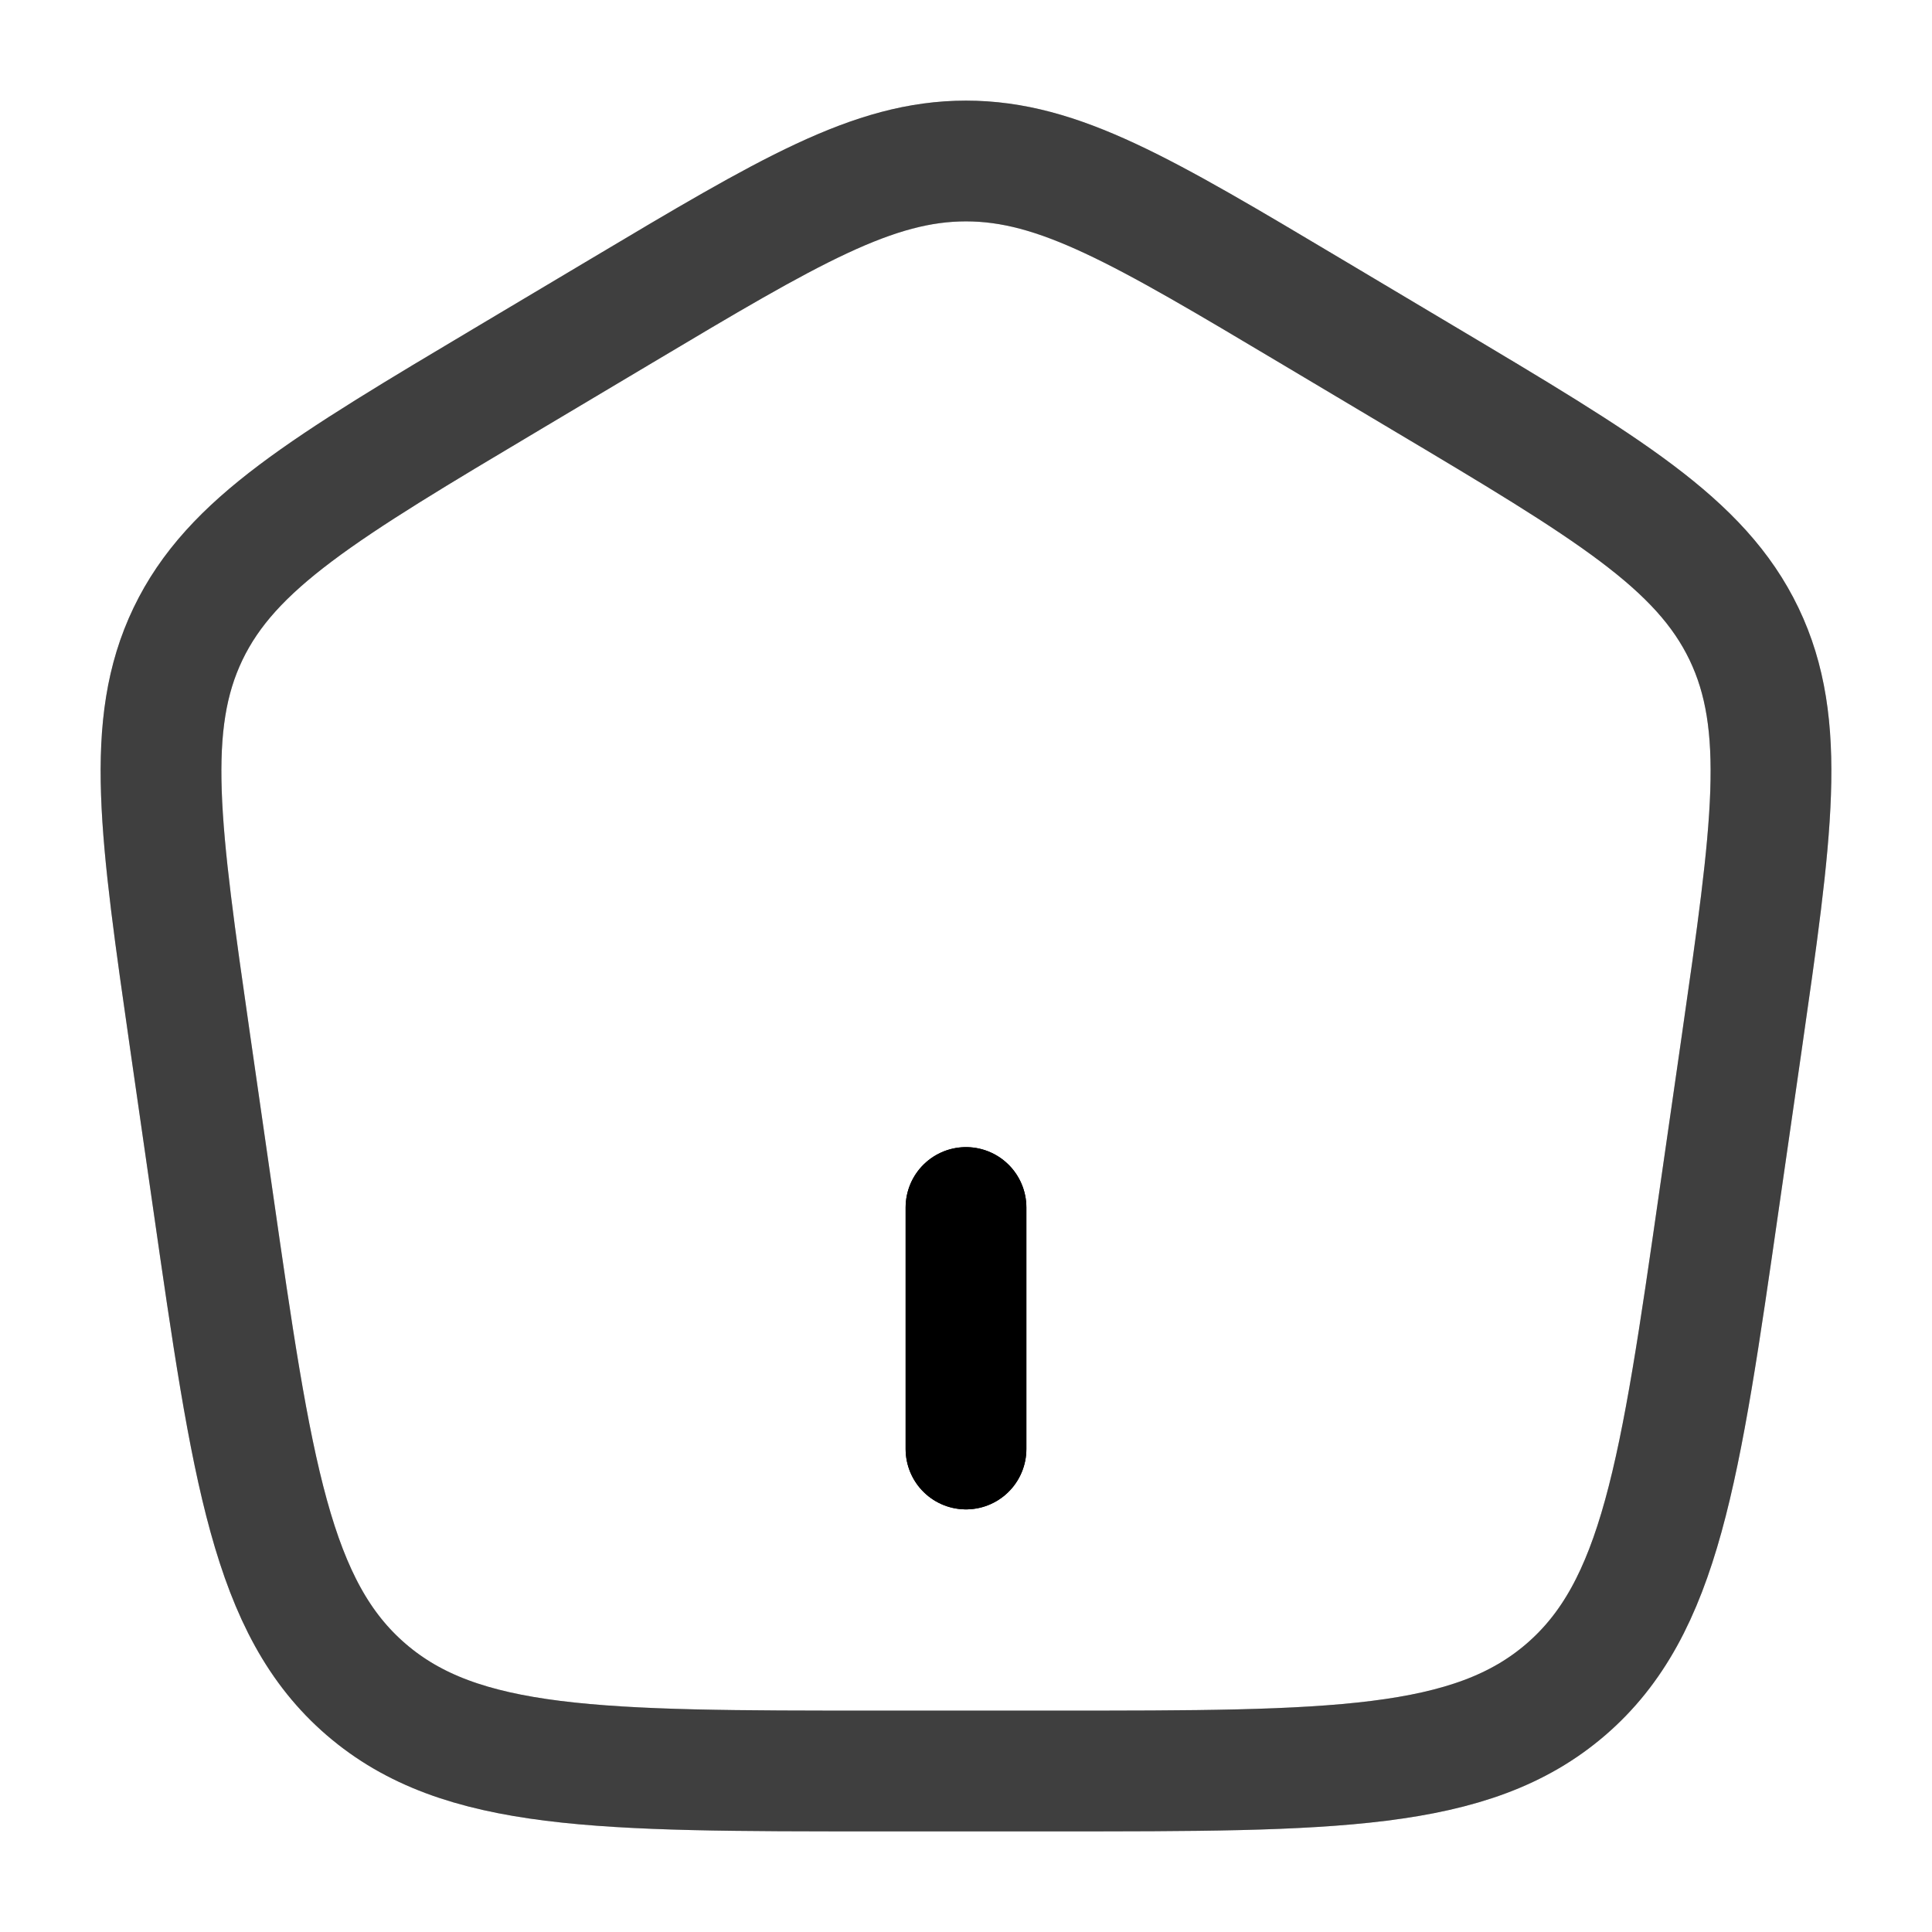
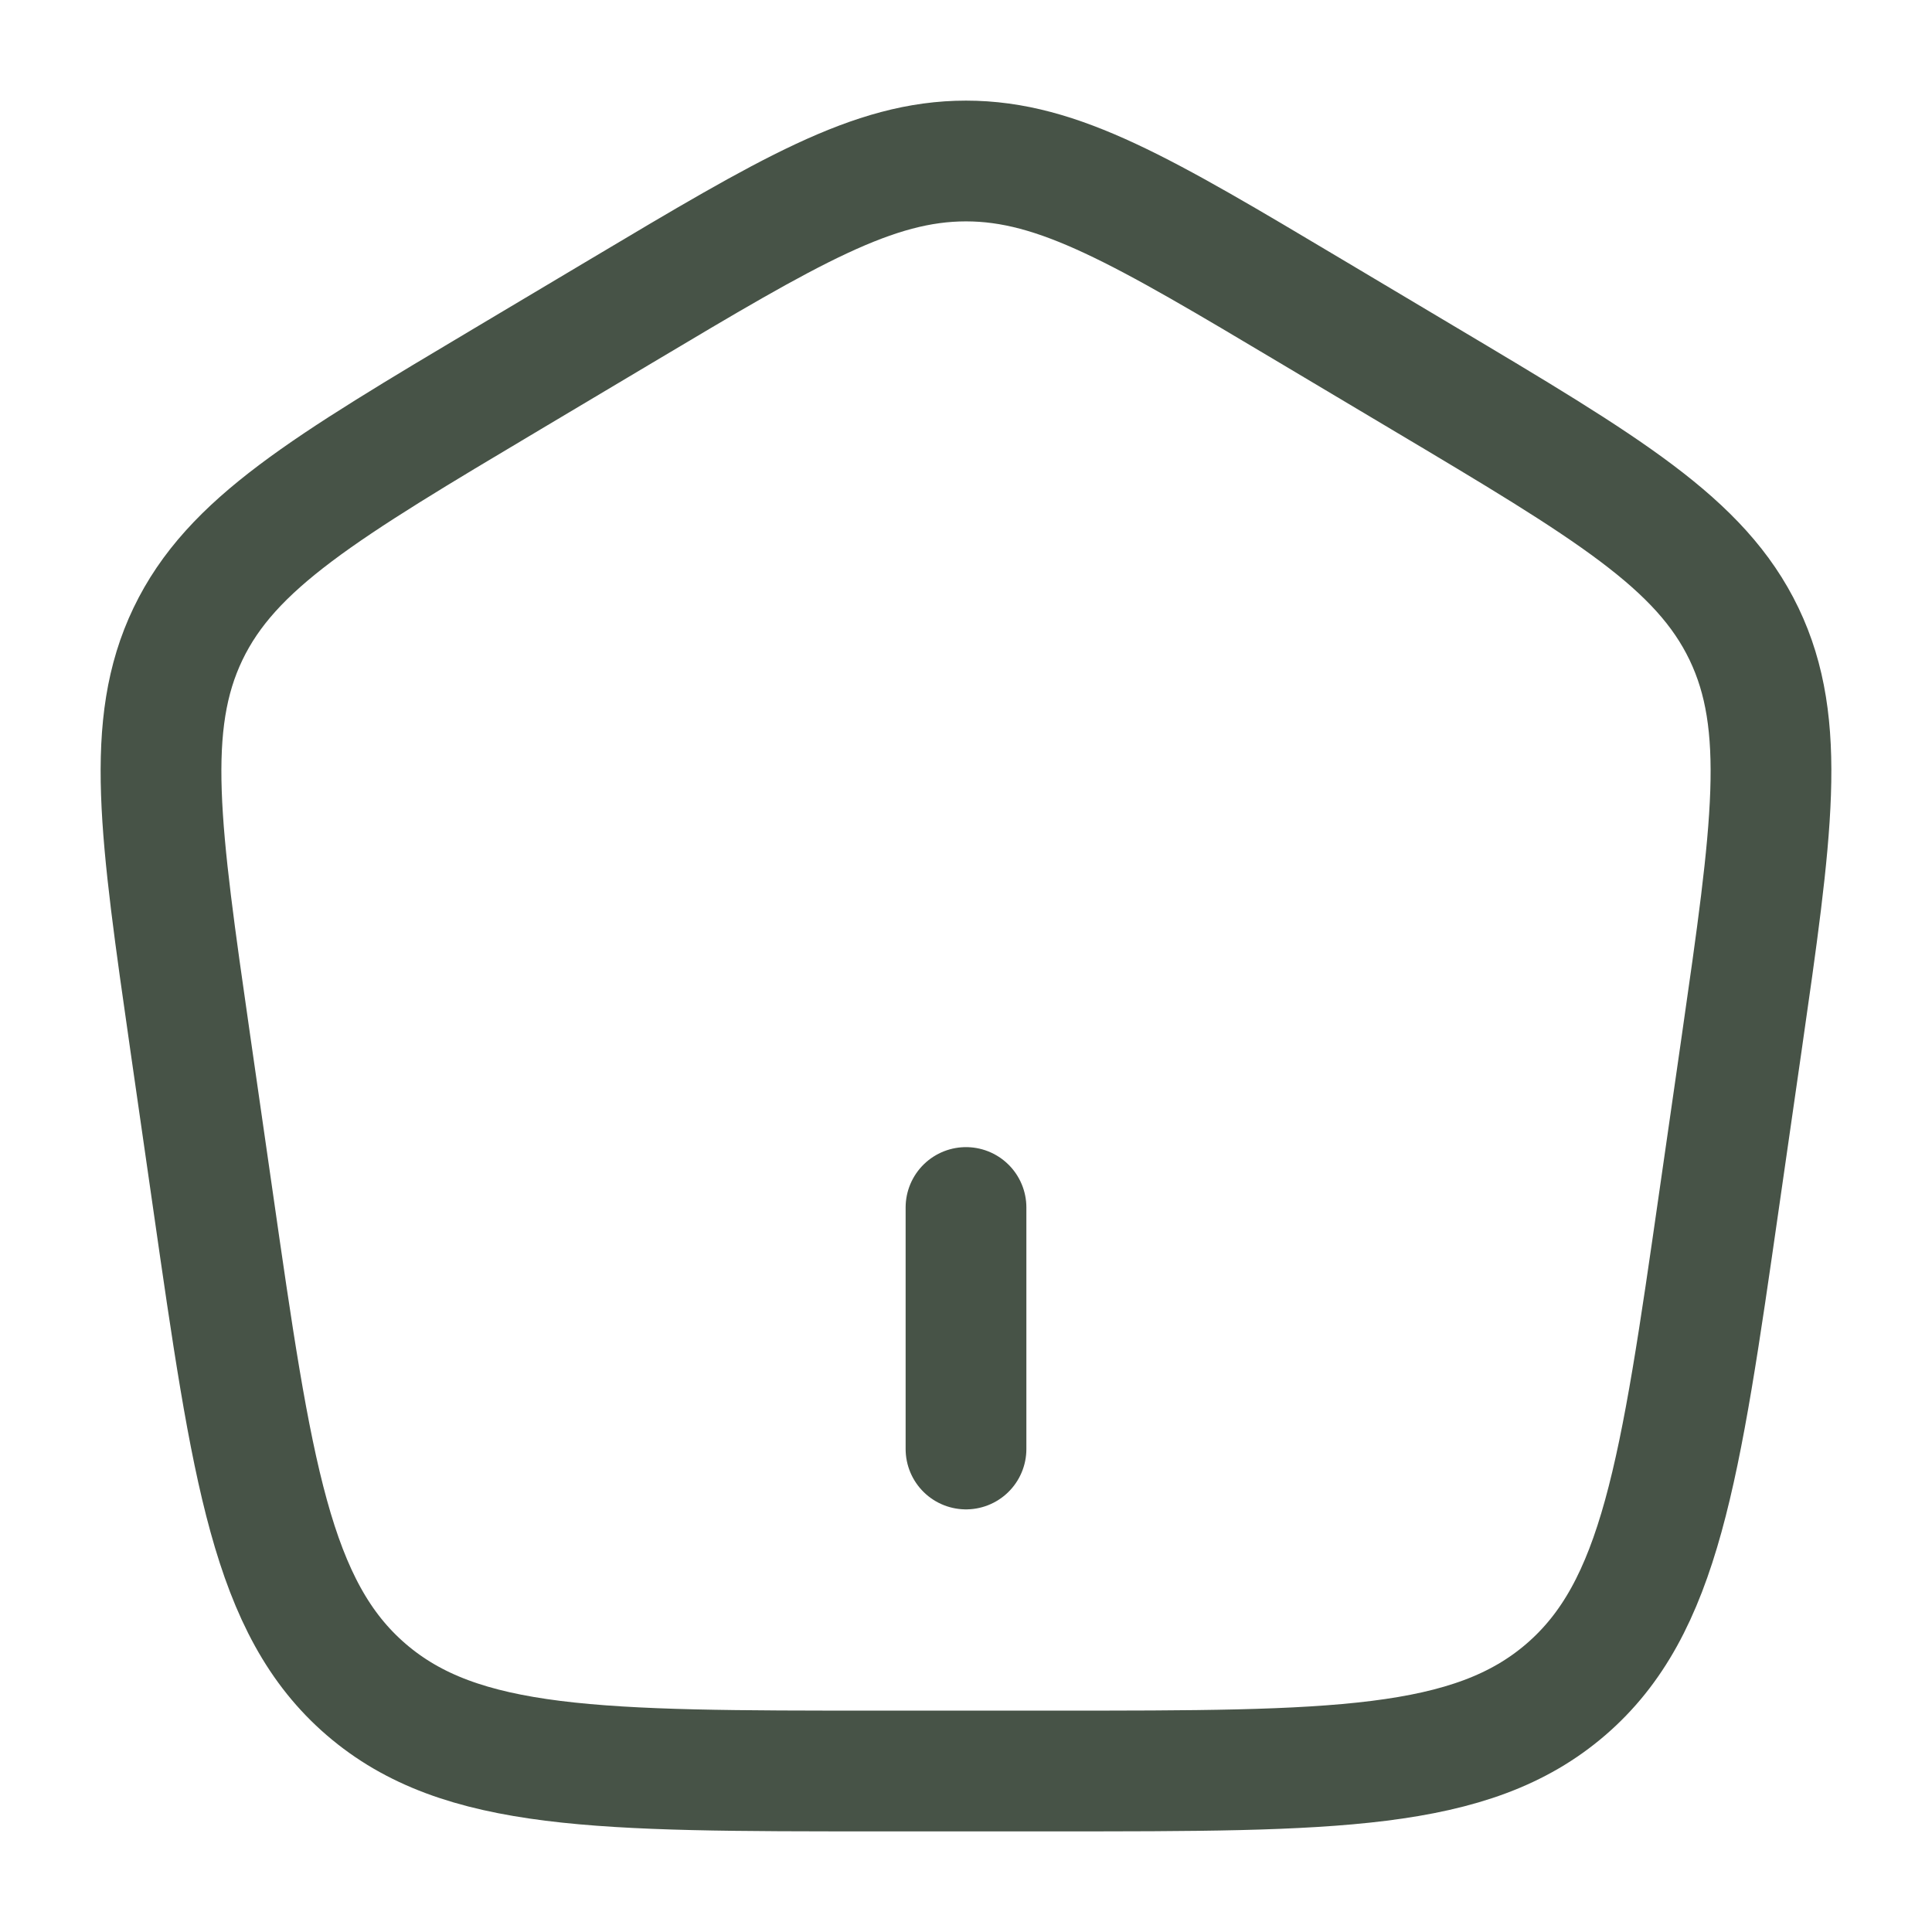
- <svg xmlns="http://www.w3.org/2000/svg" width="32px" height="32px" viewBox="0 0 24 24" fill="none" stroke="#000000">
+ <svg xmlns="http://www.w3.org/2000/svg" width="32px" height="32px" viewBox="0 0 24 24" fill="none">
  <g id="SVGRepo_bgCarrier" stroke-width="0" />
-   <g id="SVGRepo_tracerCarrier" stroke-linecap="round" stroke-linejoin="round" stroke="#000000" stroke-width="4.8">
-     <path opacity="0.5" d="M2.364 12.958C1.985 10.321 1.795 9.002 2.335 7.875C2.876 6.748 4.026 6.062 6.327 4.692L7.712 3.867C9.801 2.622 10.846 2 12 2C13.154 2 14.199 2.622 16.288 3.867L17.673 4.692C19.974 6.062 21.124 6.748 21.665 7.875C22.205 9.002 22.015 10.321 21.636 12.958L21.357 14.895C20.87 18.283 20.626 19.976 19.451 20.988C18.276 22 16.553 22 13.106 22H10.894C7.447 22 5.724 22 4.549 20.988C3.374 19.976 3.13 18.283 2.643 14.895L2.364 12.958Z" stroke="#000000" stroke-width="1.5" />
-     <path d="M12 15L12 18" stroke="#000000" stroke-width="1.5" stroke-linecap="round" />
-   </g>
+   <g id="SVGRepo_tracerCarrier" stroke-linecap="round" stroke-linejoin="round" />
  <g id="SVGRepo_iconCarrier">
-     <path opacity="0.5" d="M2.364 12.958C1.985 10.321 1.795 9.002 2.335 7.875C2.876 6.748 4.026 6.062 6.327 4.692L7.712 3.867C9.801 2.622 10.846 2 12 2C13.154 2 14.199 2.622 16.288 3.867L17.673 4.692C19.974 6.062 21.124 6.748 21.665 7.875C22.205 9.002 22.015 10.321 21.636 12.958L21.357 14.895C20.87 18.283 20.626 19.976 19.451 20.988C18.276 22 16.553 22 13.106 22H10.894C7.447 22 5.724 22 4.549 20.988C3.374 19.976 3.13 18.283 2.643 14.895L2.364 12.958Z" stroke="#000000" stroke-width="1.5" />
-     <path d="M12 15L12 18" stroke="#000000" stroke-width="1.5" stroke-linecap="round" />
+     <path d="M2.364 12.958C1.985 10.321 1.795 9.002 2.335 7.875C2.876 6.748 4.026 6.062 6.327 4.692L7.712 3.867C9.801 2.622 10.846 2 12 2C13.154 2 14.199 2.622 16.288 3.867L17.673 4.692C19.974 6.062 21.124 6.748 21.665 7.875C22.205 9.002 22.015 10.321 21.636 12.958L21.357 14.895C20.87 18.283 20.626 19.976 19.451 20.988C18.276 22 16.553 22 13.106 22H10.894C7.447 22 5.724 22 4.549 20.988C3.374 19.976 3.13 18.283 2.643 14.895L2.364 12.958Z" stroke="#475347" stroke-width="1.5" />
+     <path d="M12 15L12 18" stroke="#475347" stroke-width="1.5" stroke-linecap="round" />
  </g>
</svg>
